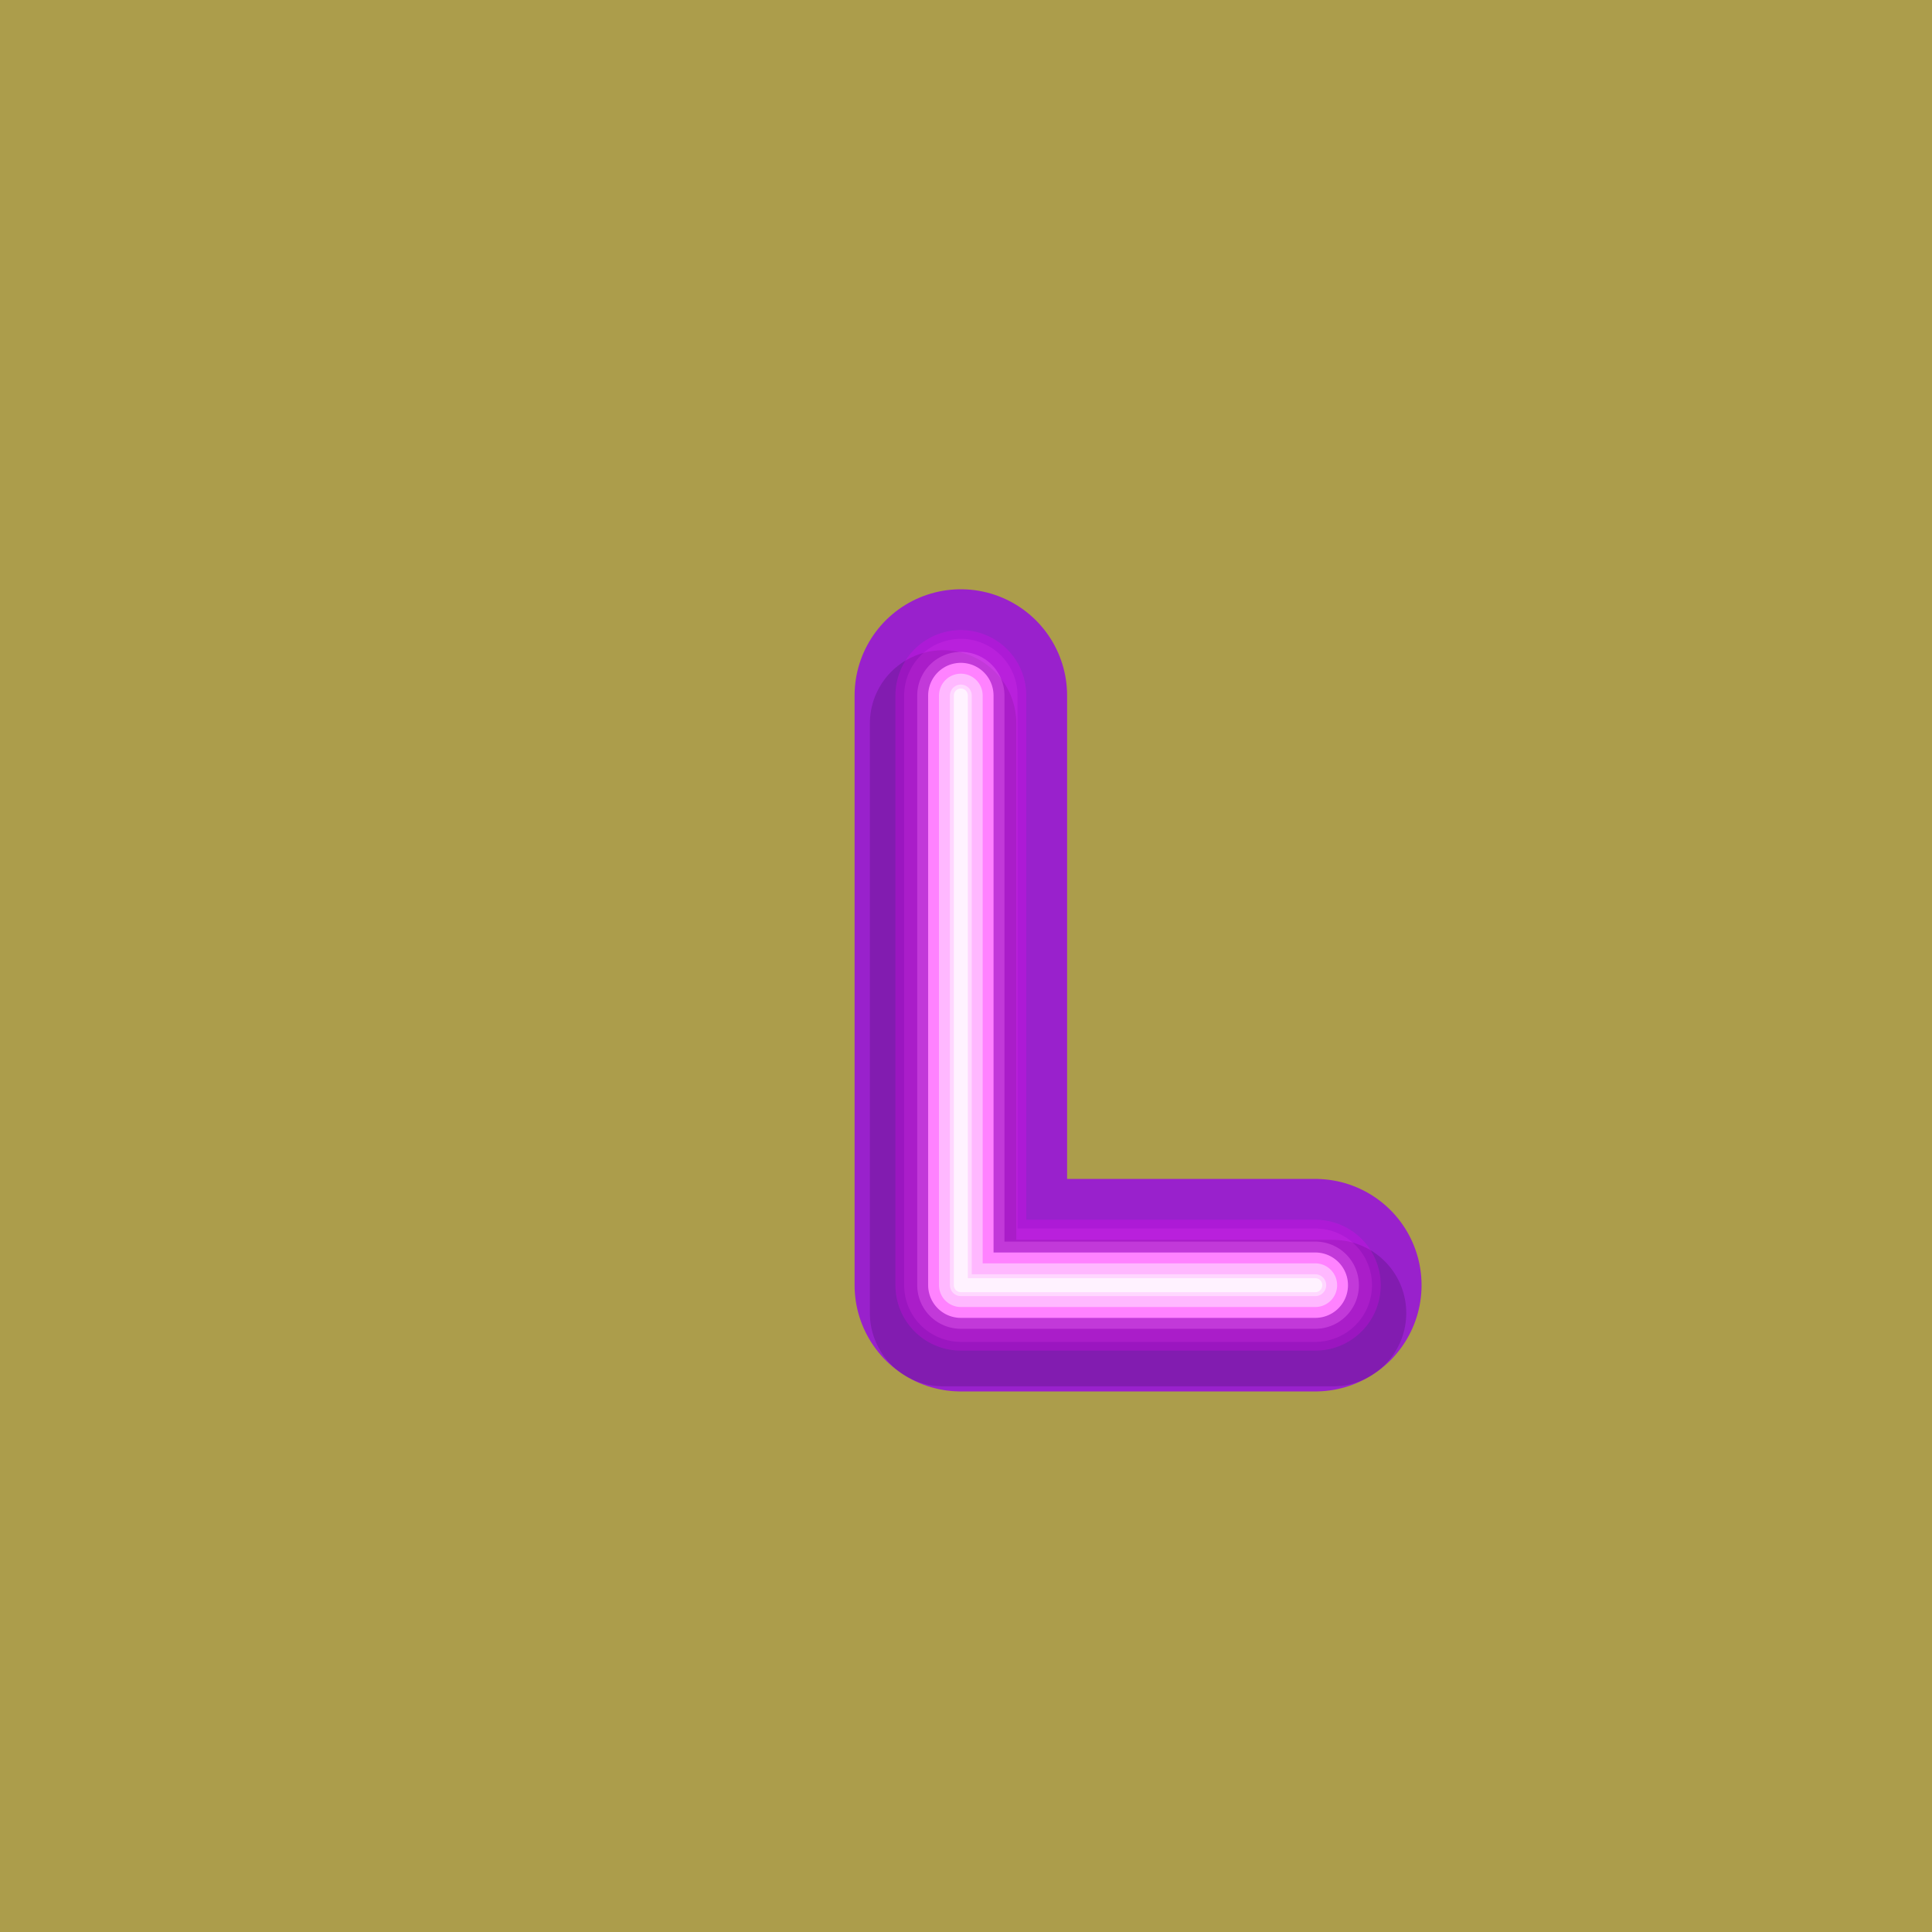
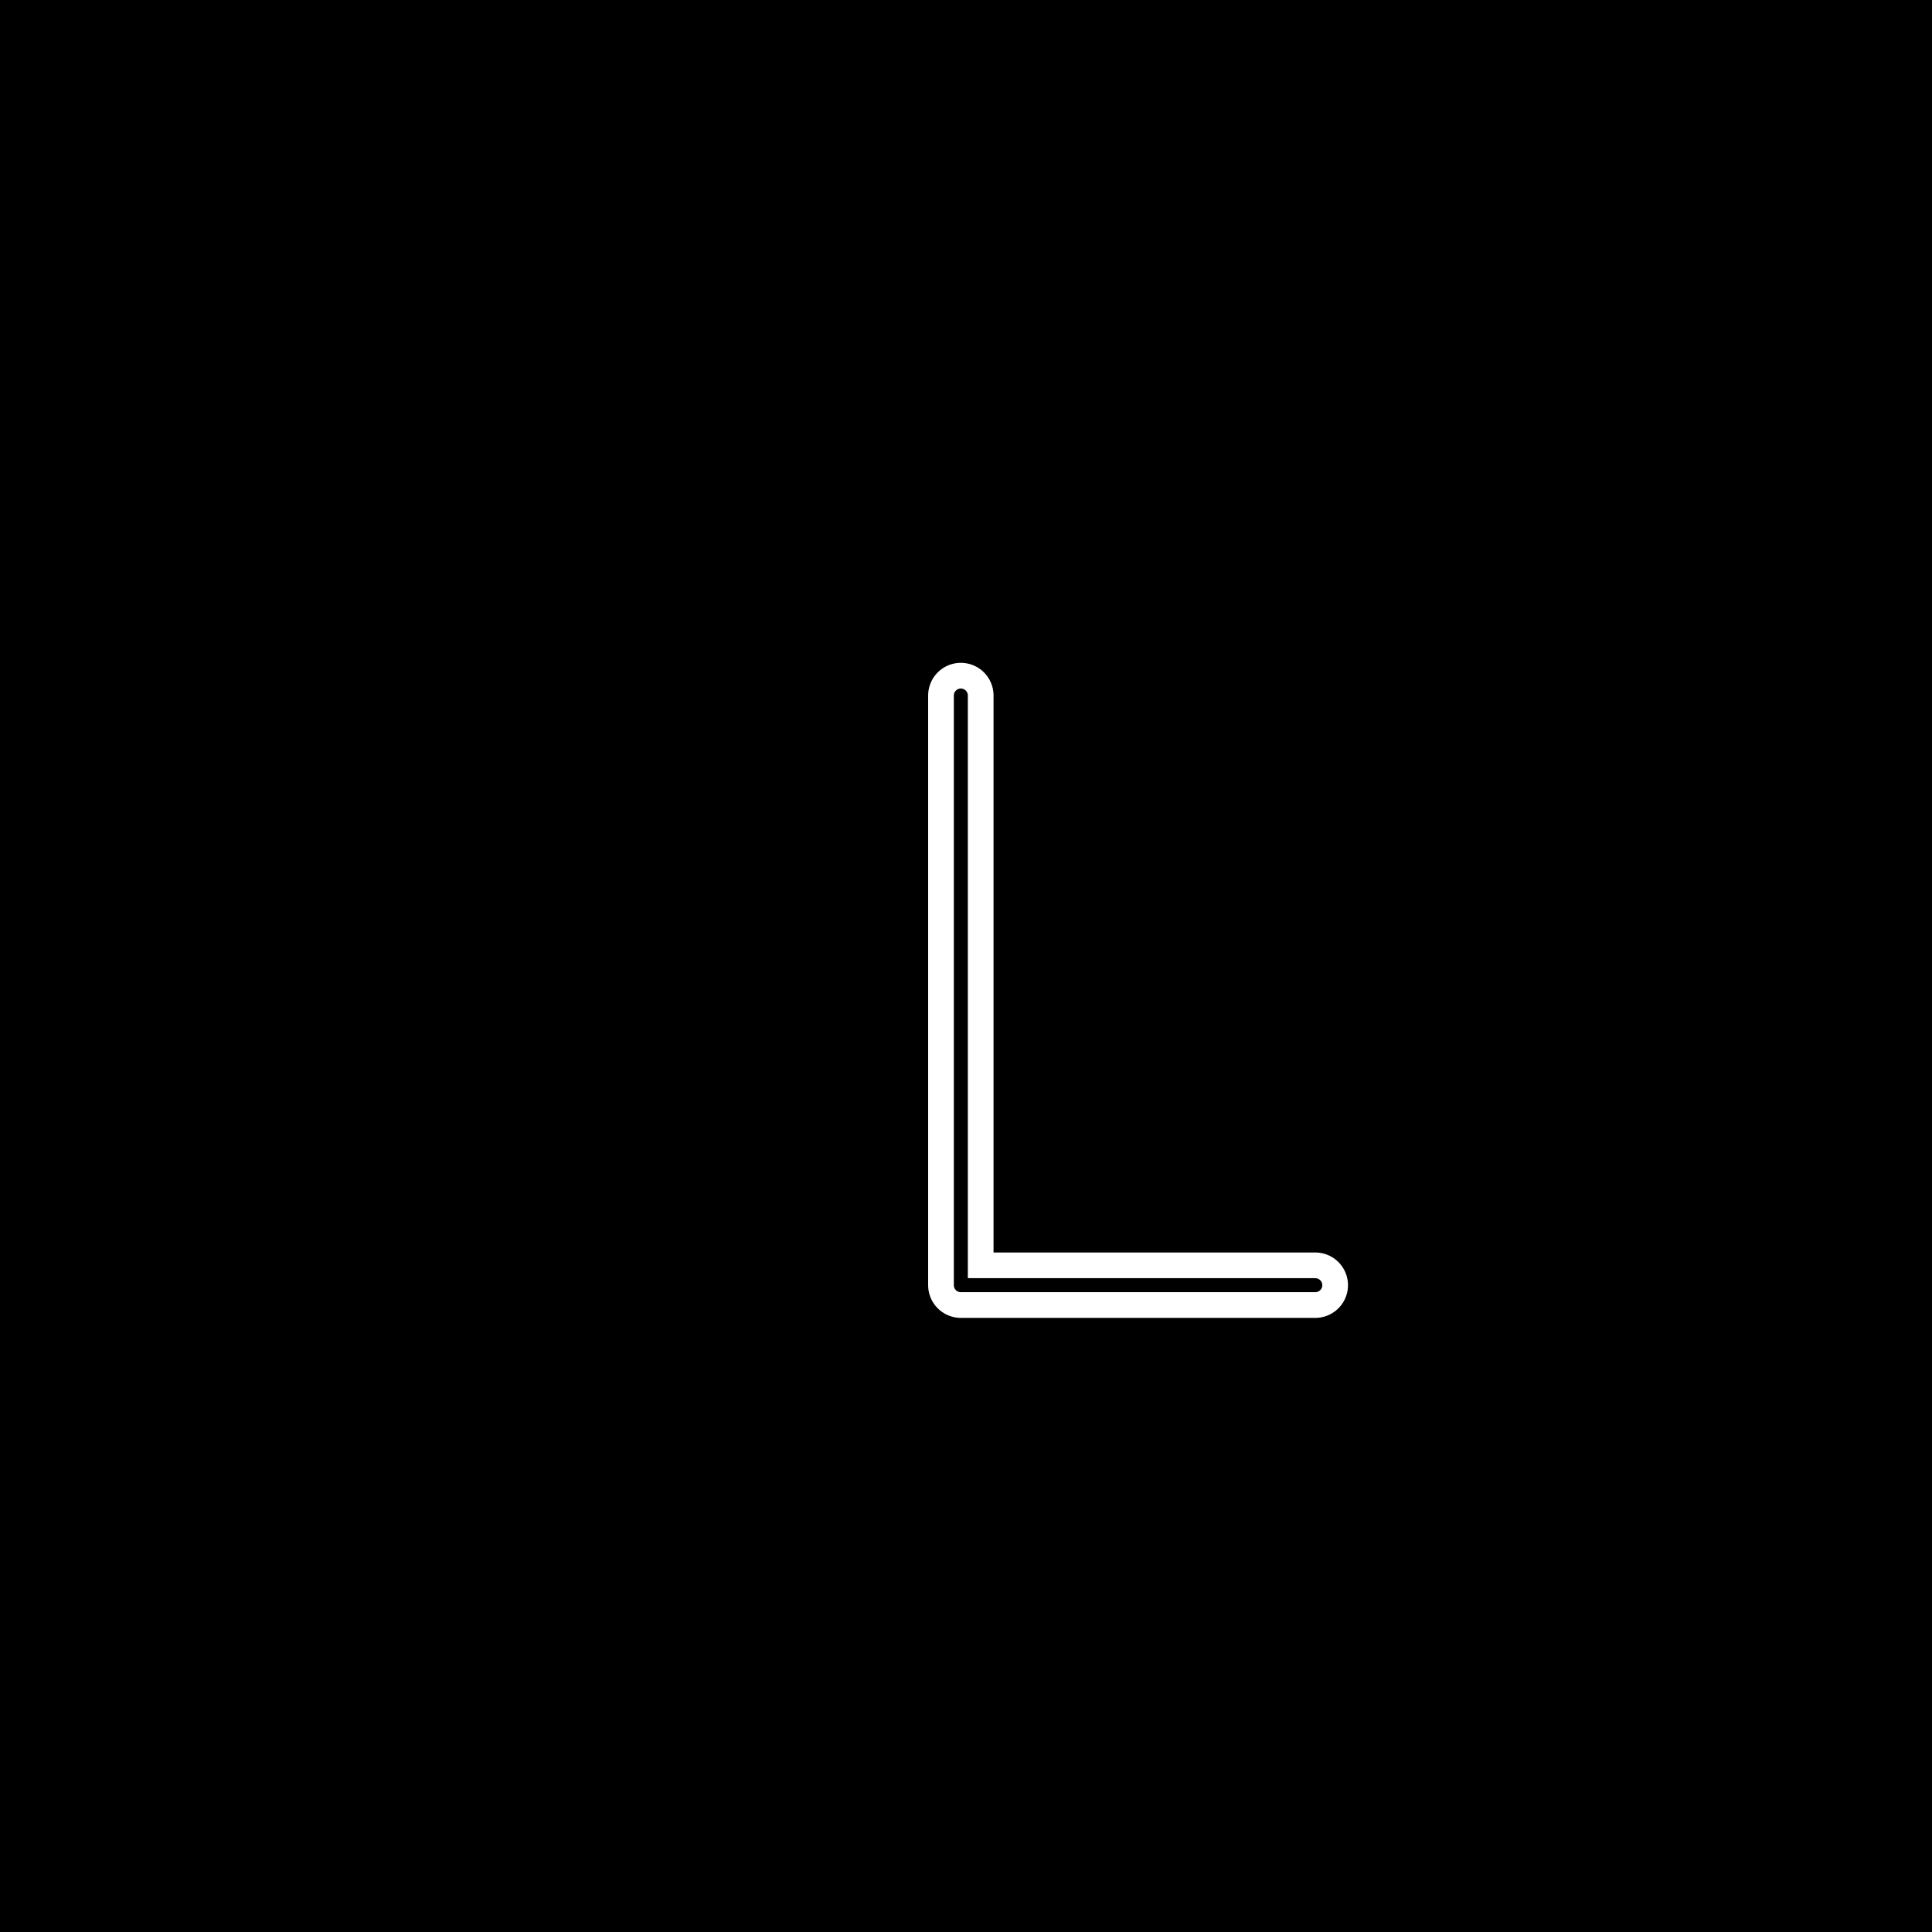
<svg xmlns="http://www.w3.org/2000/svg" width="200" height="200" viewBox="0 0 200 200" fill="none">
-   <rect width="200" height="200" fill="#AC9D4B" />
-   <path d="M99.466 72V133.042H136.159" stroke="#9921CC" stroke-width="22" stroke-linecap="round" stroke-linejoin="round" />
+   <rect width="200" height="200" fill="black" />
+   <path d="M99.466 72V133.042H136.159" stroke="black" stroke-width="22" stroke-linecap="round" stroke-linejoin="round" />
  <g style="mix-blend-mode:multiply" opacity="0.15">
    <path d="M97.629 74.887V135.929H137.997" stroke="#000014" stroke-width="15.16" stroke-linecap="round" stroke-linejoin="round" />
  </g>
-   <path opacity="0.2" d="M99.466 72V133.042H136.159" stroke="#FF00FF" stroke-width="13.55" stroke-linecap="round" stroke-linejoin="round" />
-   <path opacity="0.15" d="M99.466 72V133.042H136.159" stroke="#FF42FC" stroke-width="11.74" stroke-linecap="round" stroke-linejoin="round" />
-   <path opacity="0.3" d="M99.466 72V133.042H136.159" stroke="#FB7DFF" stroke-width="9.03" stroke-linecap="round" stroke-linejoin="round" />
-   <path d="M99.466 72V133.042H136.159" stroke="#FF82FF" stroke-width="6.77" stroke-linecap="round" stroke-linejoin="round" />
-   <path d="M99.466 72V133.042H136.159" stroke="#FFB8FF" stroke-width="4.52" stroke-linecap="round" stroke-linejoin="round" />
-   <path d="M99.466 72V133.042H136.159" stroke="#FFD7FF" stroke-width="2.26" stroke-linecap="round" stroke-linejoin="round" />
-   <path d="M99.466 72V133.042H136.159" stroke="#FFF2FF" stroke-width="1.45" stroke-linecap="round" stroke-linejoin="round" />
+   <path opacity="0.2" d="M99.466 72V133.042H136.159" stroke="black" stroke-width="13.55" stroke-linecap="round" stroke-linejoin="round" />
+   <path opacity="0.15" d="M99.466 72V133.042H136.159" stroke="black" stroke-width="11.74" stroke-linecap="round" stroke-linejoin="round" />
+   <path opacity="0.3" d="M99.466 72V133.042H136.159" stroke="black" stroke-width="9.03" stroke-linecap="round" stroke-linejoin="round" />
+   <path d="M99.466 72V133.042H136.159" stroke="white" stroke-width="6.77" stroke-linecap="round" stroke-linejoin="round" />
+   <path d="M99.466 72V133.042H136.159" stroke="white" stroke-width="4.52" stroke-linecap="round" stroke-linejoin="round" />
+   <path d="M99.466 72V133.042H136.159" stroke="white" stroke-width="2.26" stroke-linecap="round" stroke-linejoin="round" />
+   <path d="M99.466 72V133.042H136.159" stroke="black" stroke-width="1.45" stroke-linecap="round" stroke-linejoin="round" />
</svg>
